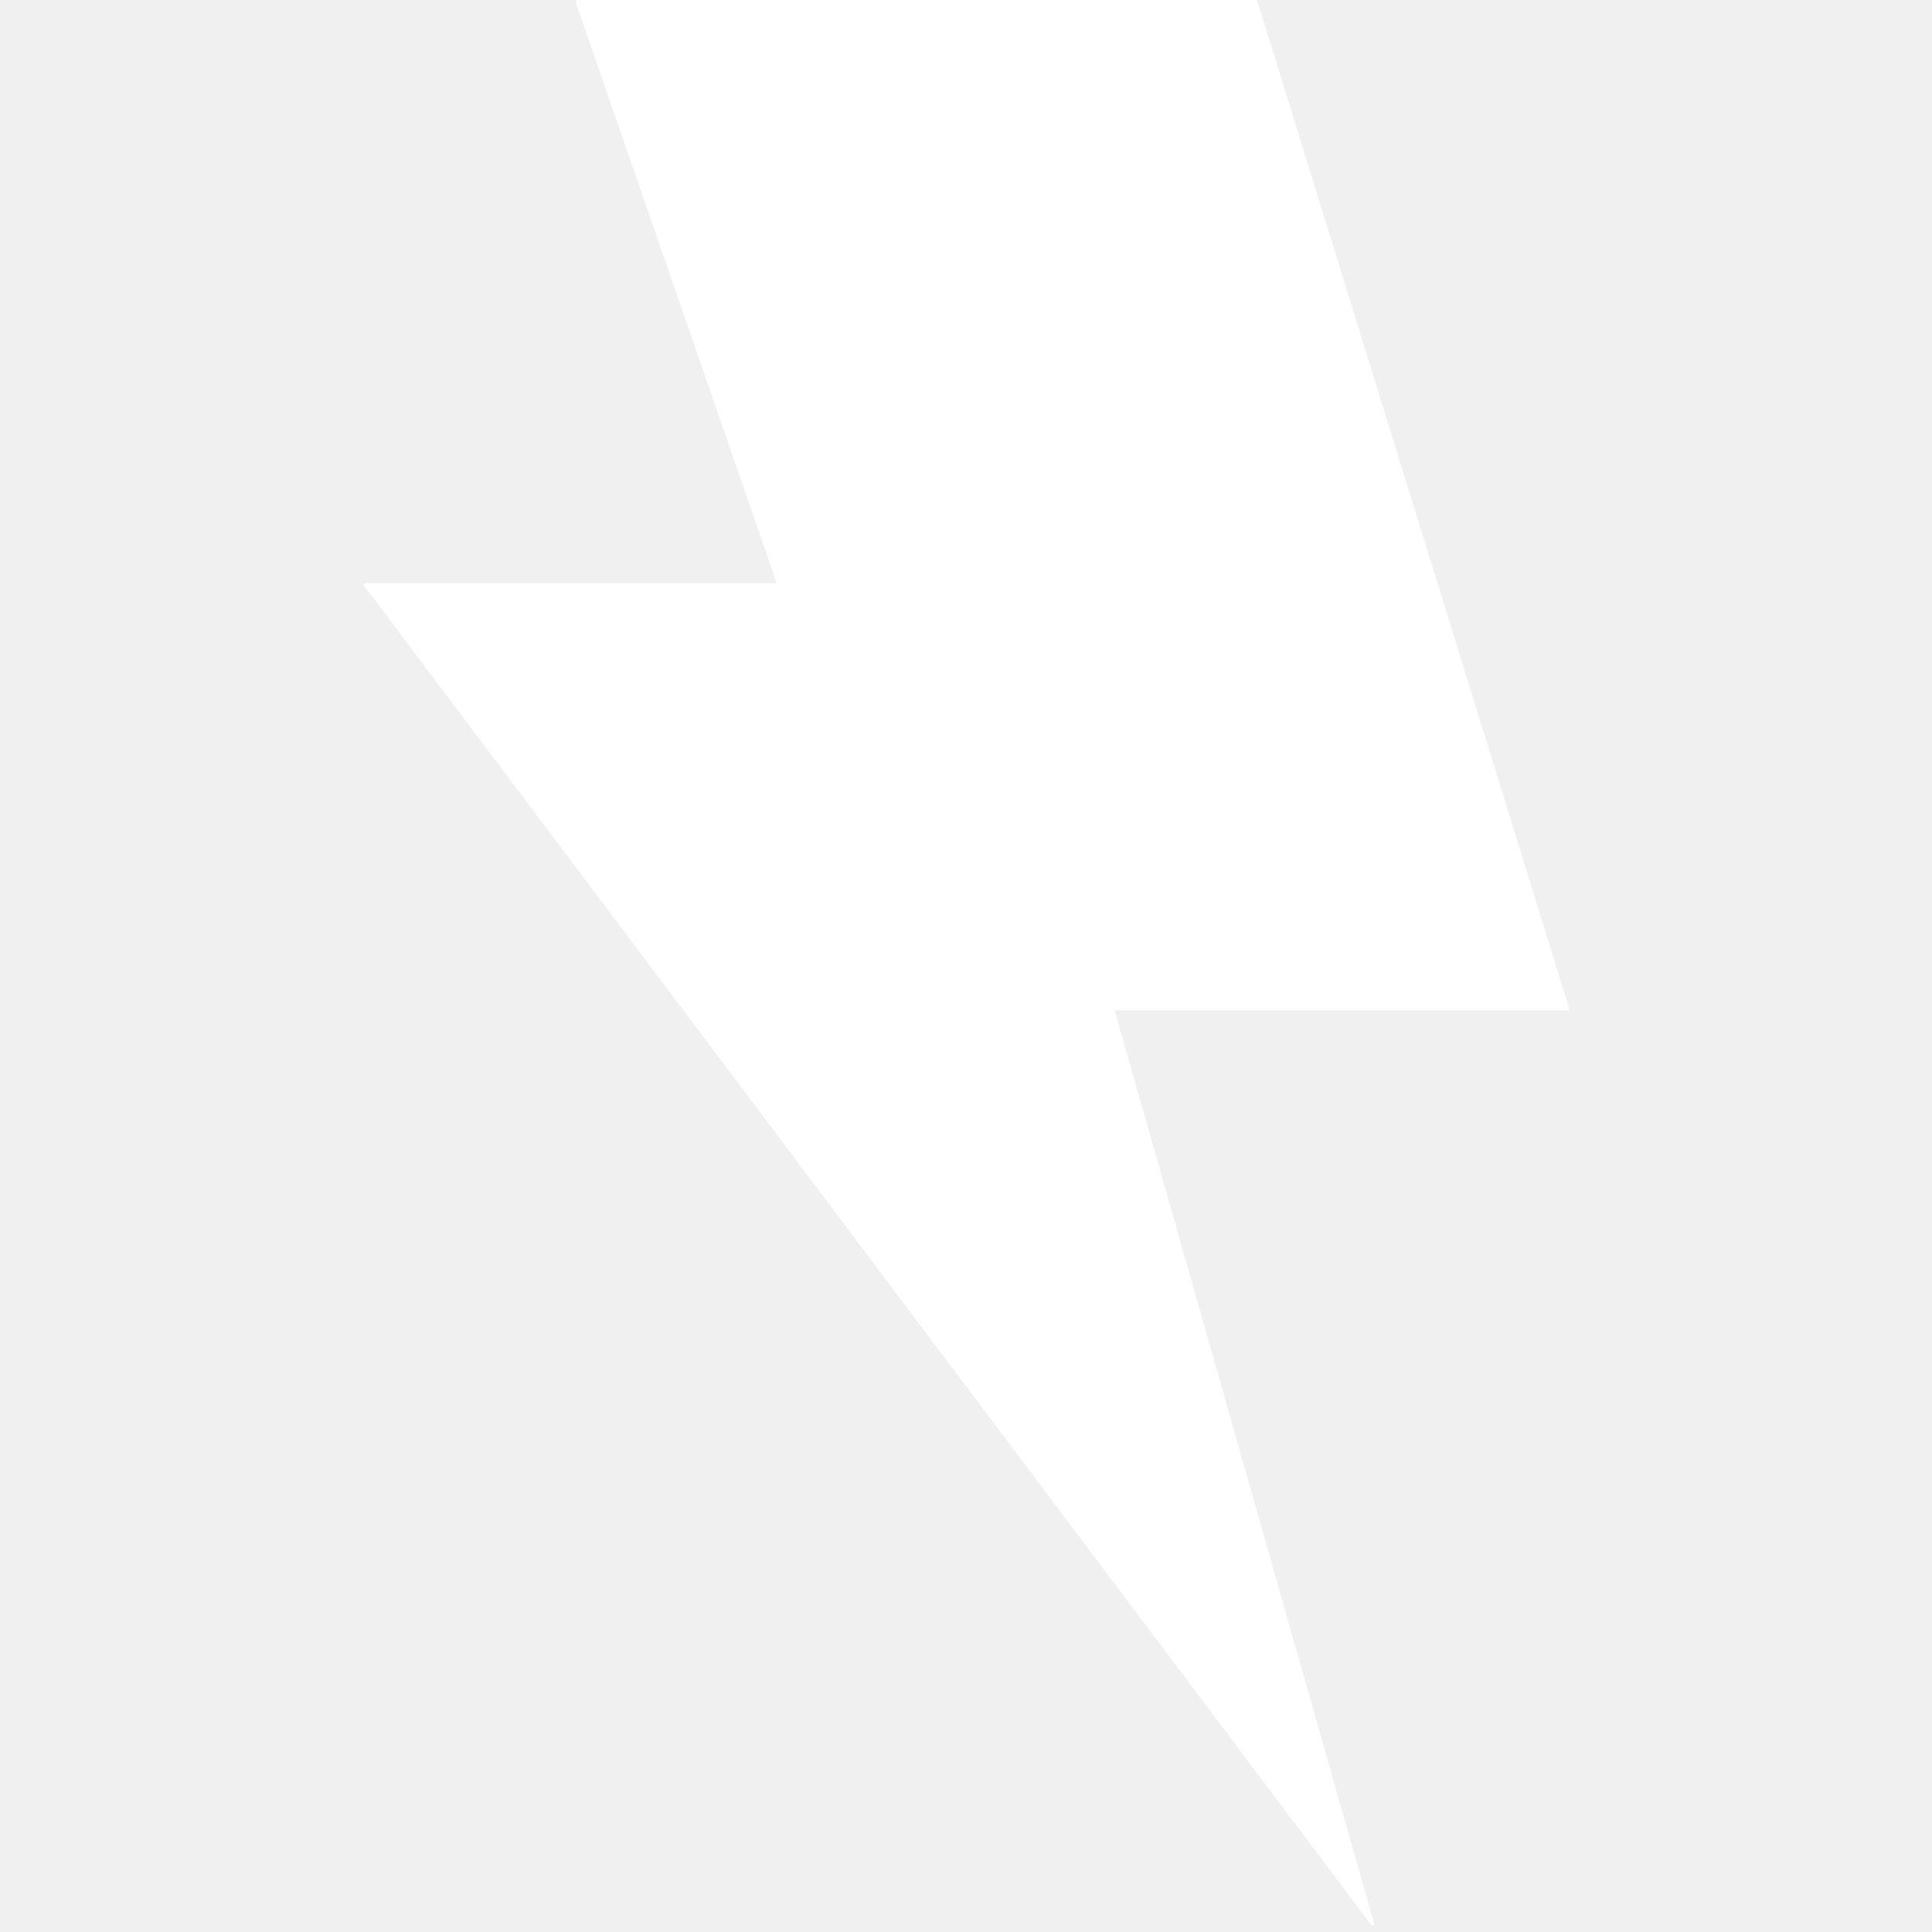
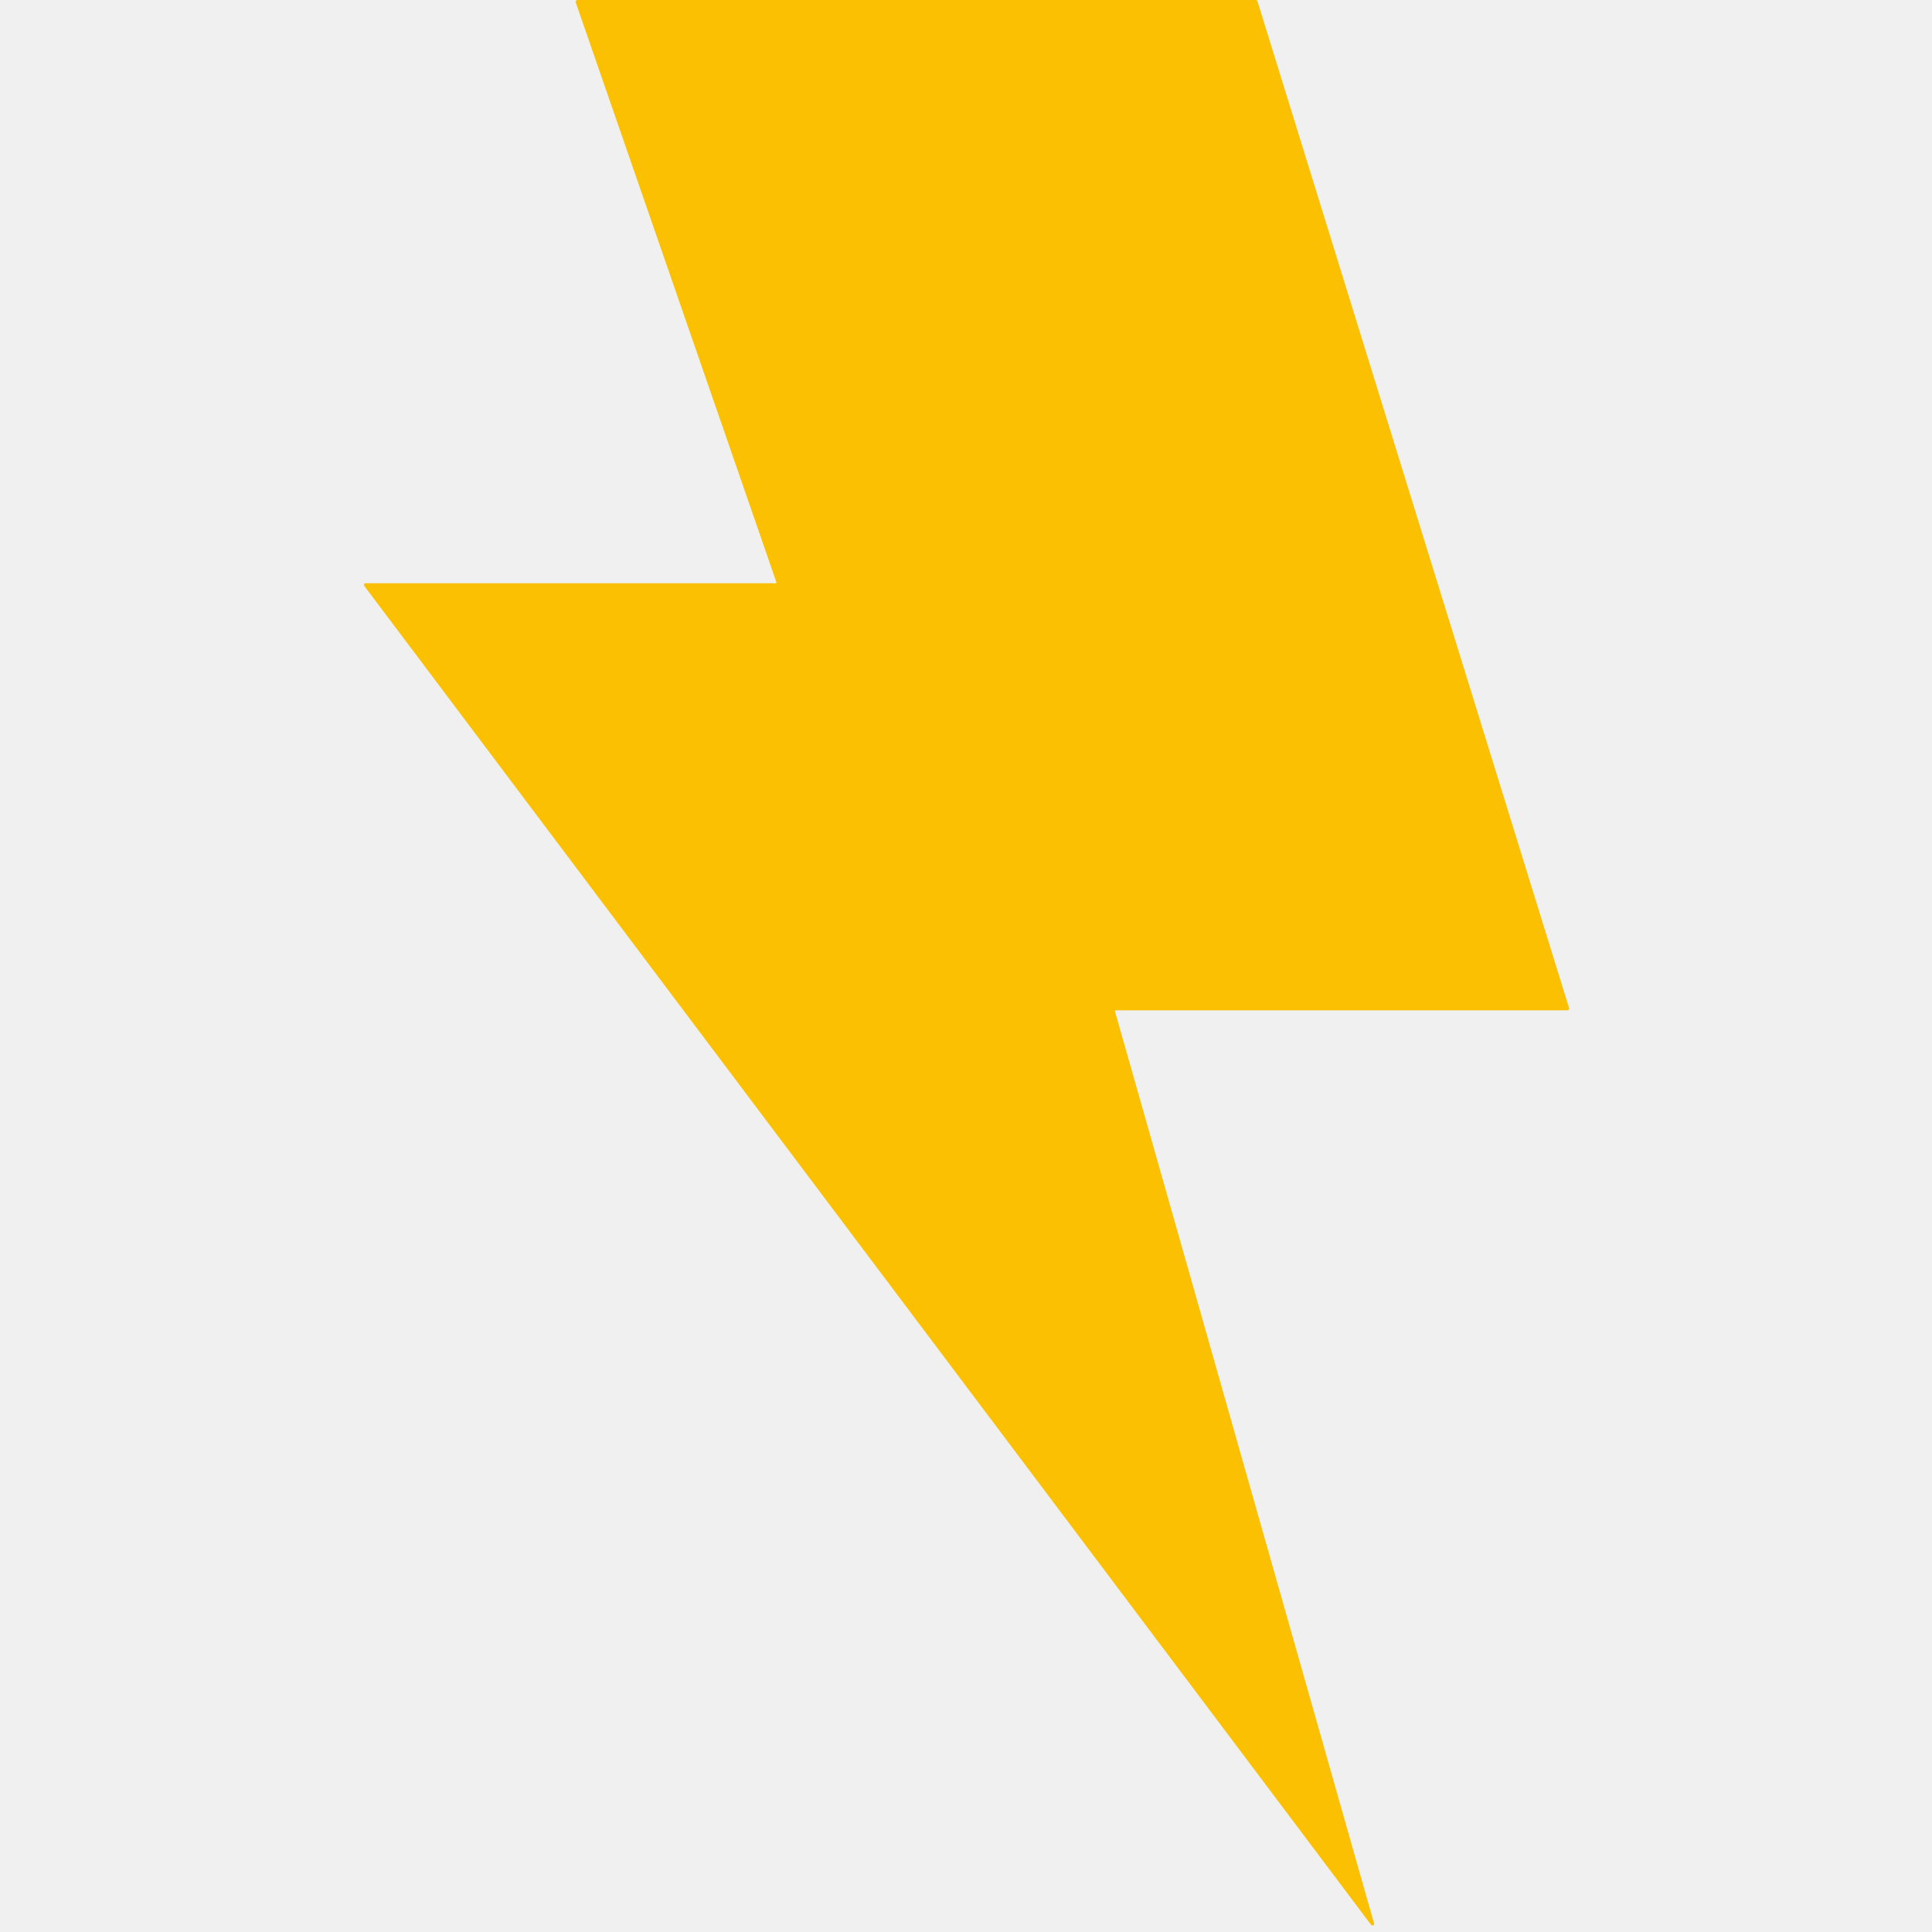
<svg xmlns="http://www.w3.org/2000/svg" width="512" height="512" viewBox="0 0 512 512" fill="none">
-   <path fill-rule="evenodd" clip-rule="evenodd" d="M152.56 0.584C152.461 0.298 152.674 0 152.976 0H332.805C332.998 0 333.169 0.126 333.226 0.31L415.824 267.171C415.911 267.454 415.7 267.741 415.403 267.741H295.684C295.538 267.741 295.433 267.88 295.473 268.021L364.135 509.726C364.269 510.195 363.654 510.501 363.361 510.111L96.529 155.267C96.311 154.977 96.518 154.563 96.881 154.563H205.536C205.687 154.563 205.793 154.414 205.743 154.271L152.56 0.584Z" fill="white" />
+   <path fill-rule="evenodd" clip-rule="evenodd" d="M152.56 0.584C152.461 0.298 152.674 0 152.976 0H332.805C332.998 0 333.169 0.126 333.226 0.31L415.824 267.171C415.911 267.454 415.7 267.741 415.403 267.741H295.684C295.538 267.741 295.433 267.88 295.473 268.021L364.135 509.726C364.269 510.195 363.654 510.501 363.361 510.111L96.529 155.267C96.311 154.977 96.518 154.563 96.881 154.563H205.536C205.687 154.563 205.793 154.414 205.743 154.271L152.56 0.584Z" fill="#FAC001" />
</svg>
